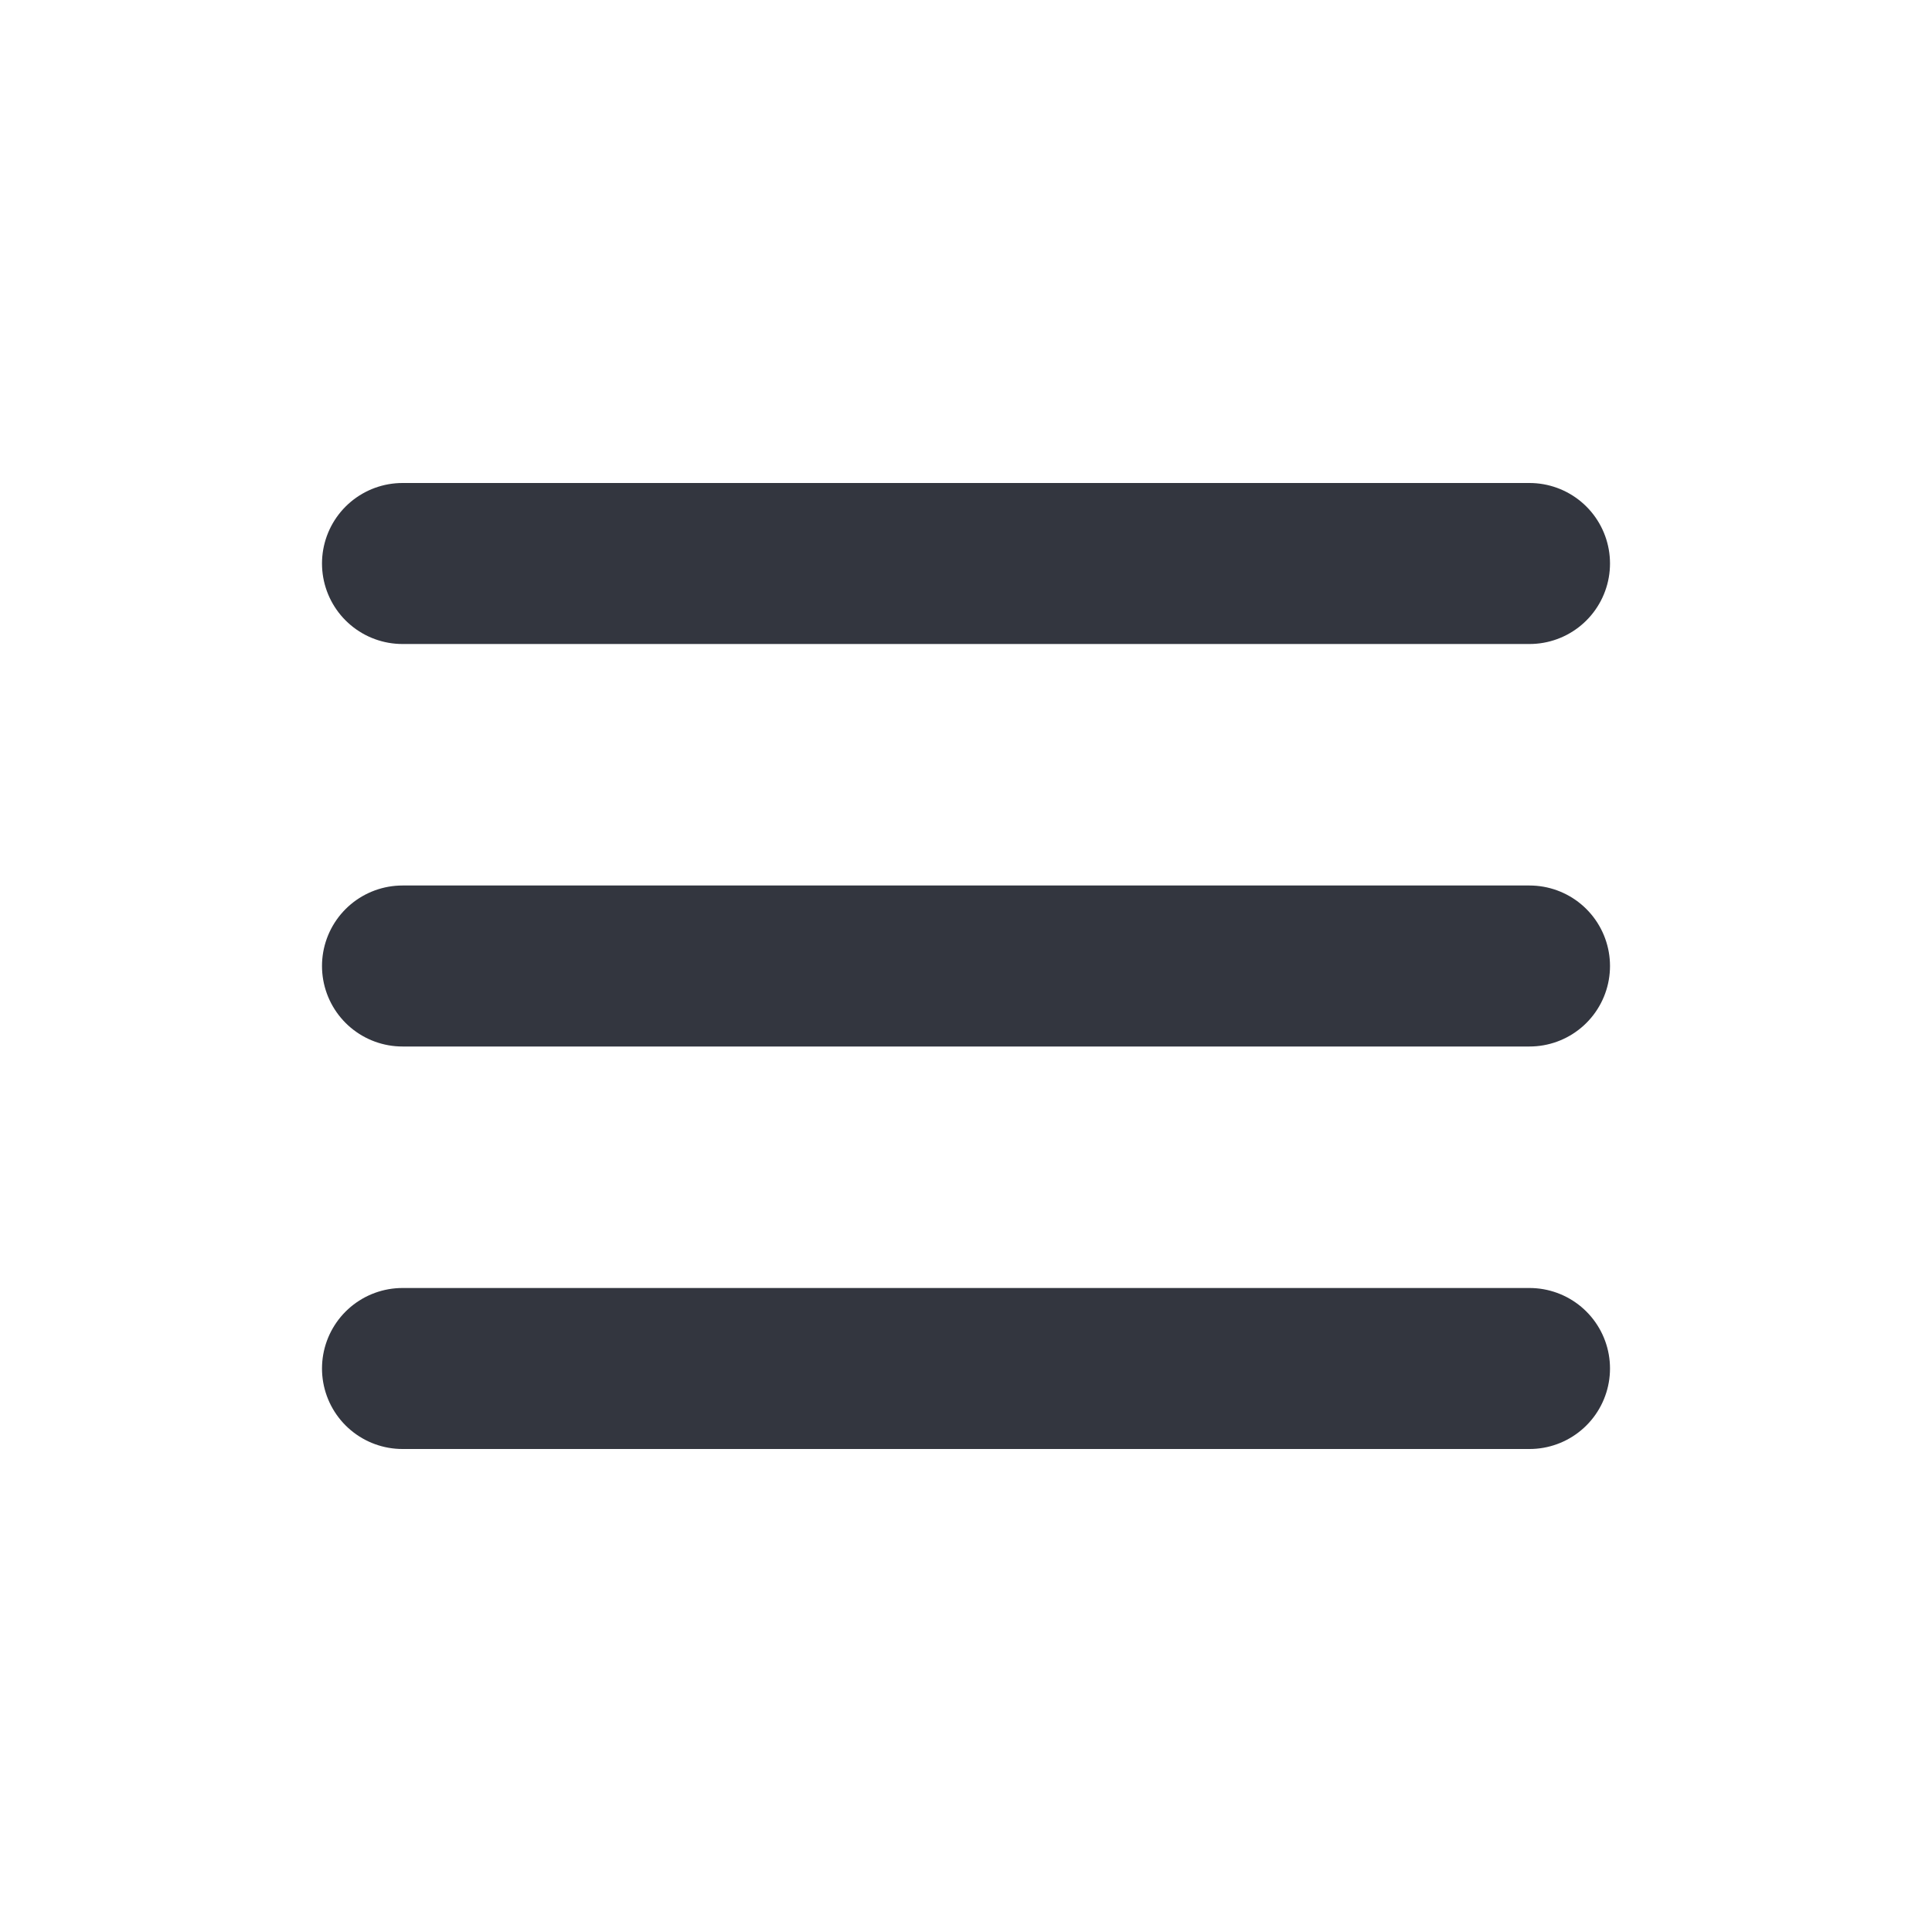
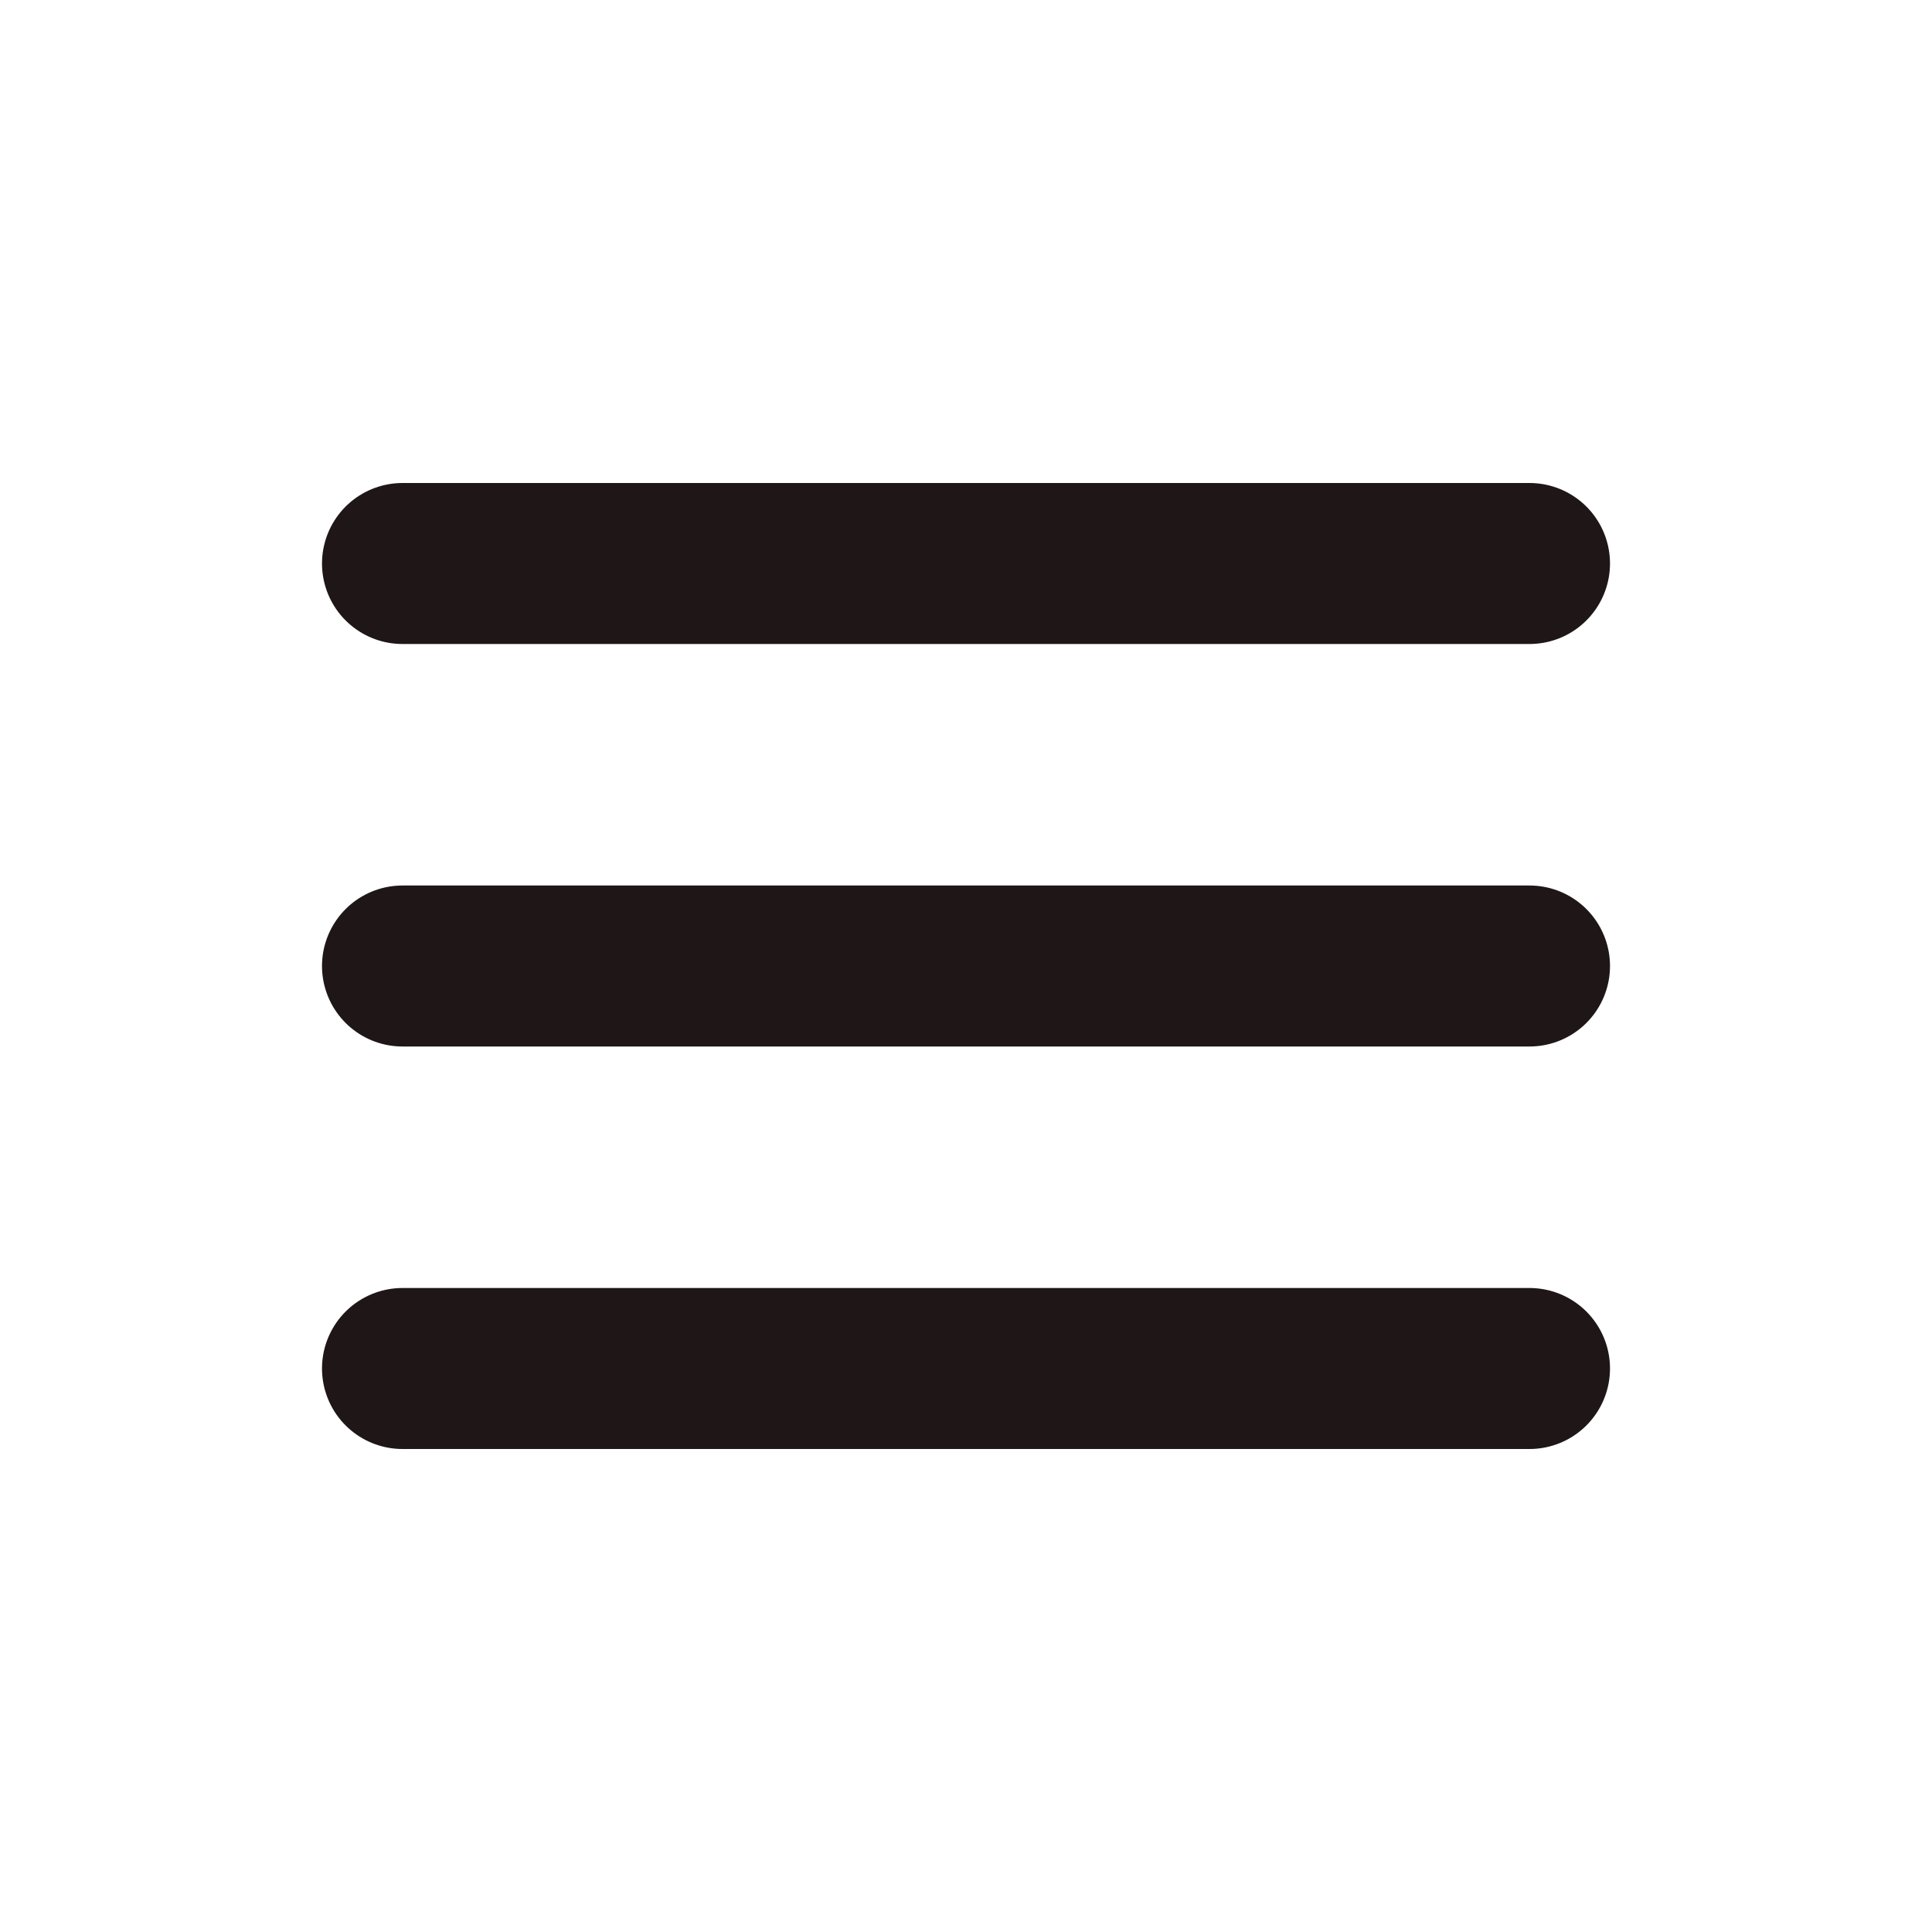
<svg xmlns="http://www.w3.org/2000/svg" width="24" height="24" viewBox="0 0 24 24" fill="none">
-   <path d="M5 7H19" stroke="#33363F" stroke-width="2" stroke-linecap="round" />
-   <path d="M5 12H19" stroke="#33363F" stroke-width="2" stroke-linecap="round" />
-   <path d="M5 17H19" stroke="#33363F" stroke-width="2" stroke-linecap="round" />
+   <path d="M5 7H19" stroke="#1F1717" stroke-width="2" stroke-linecap="round" />
+   <path d="M5 12H19" stroke="#1F1717" stroke-width="2" stroke-linecap="round" />
+   <path d="M5 17H19" stroke="#1F1717" stroke-width="2" stroke-linecap="round" />
</svg>
